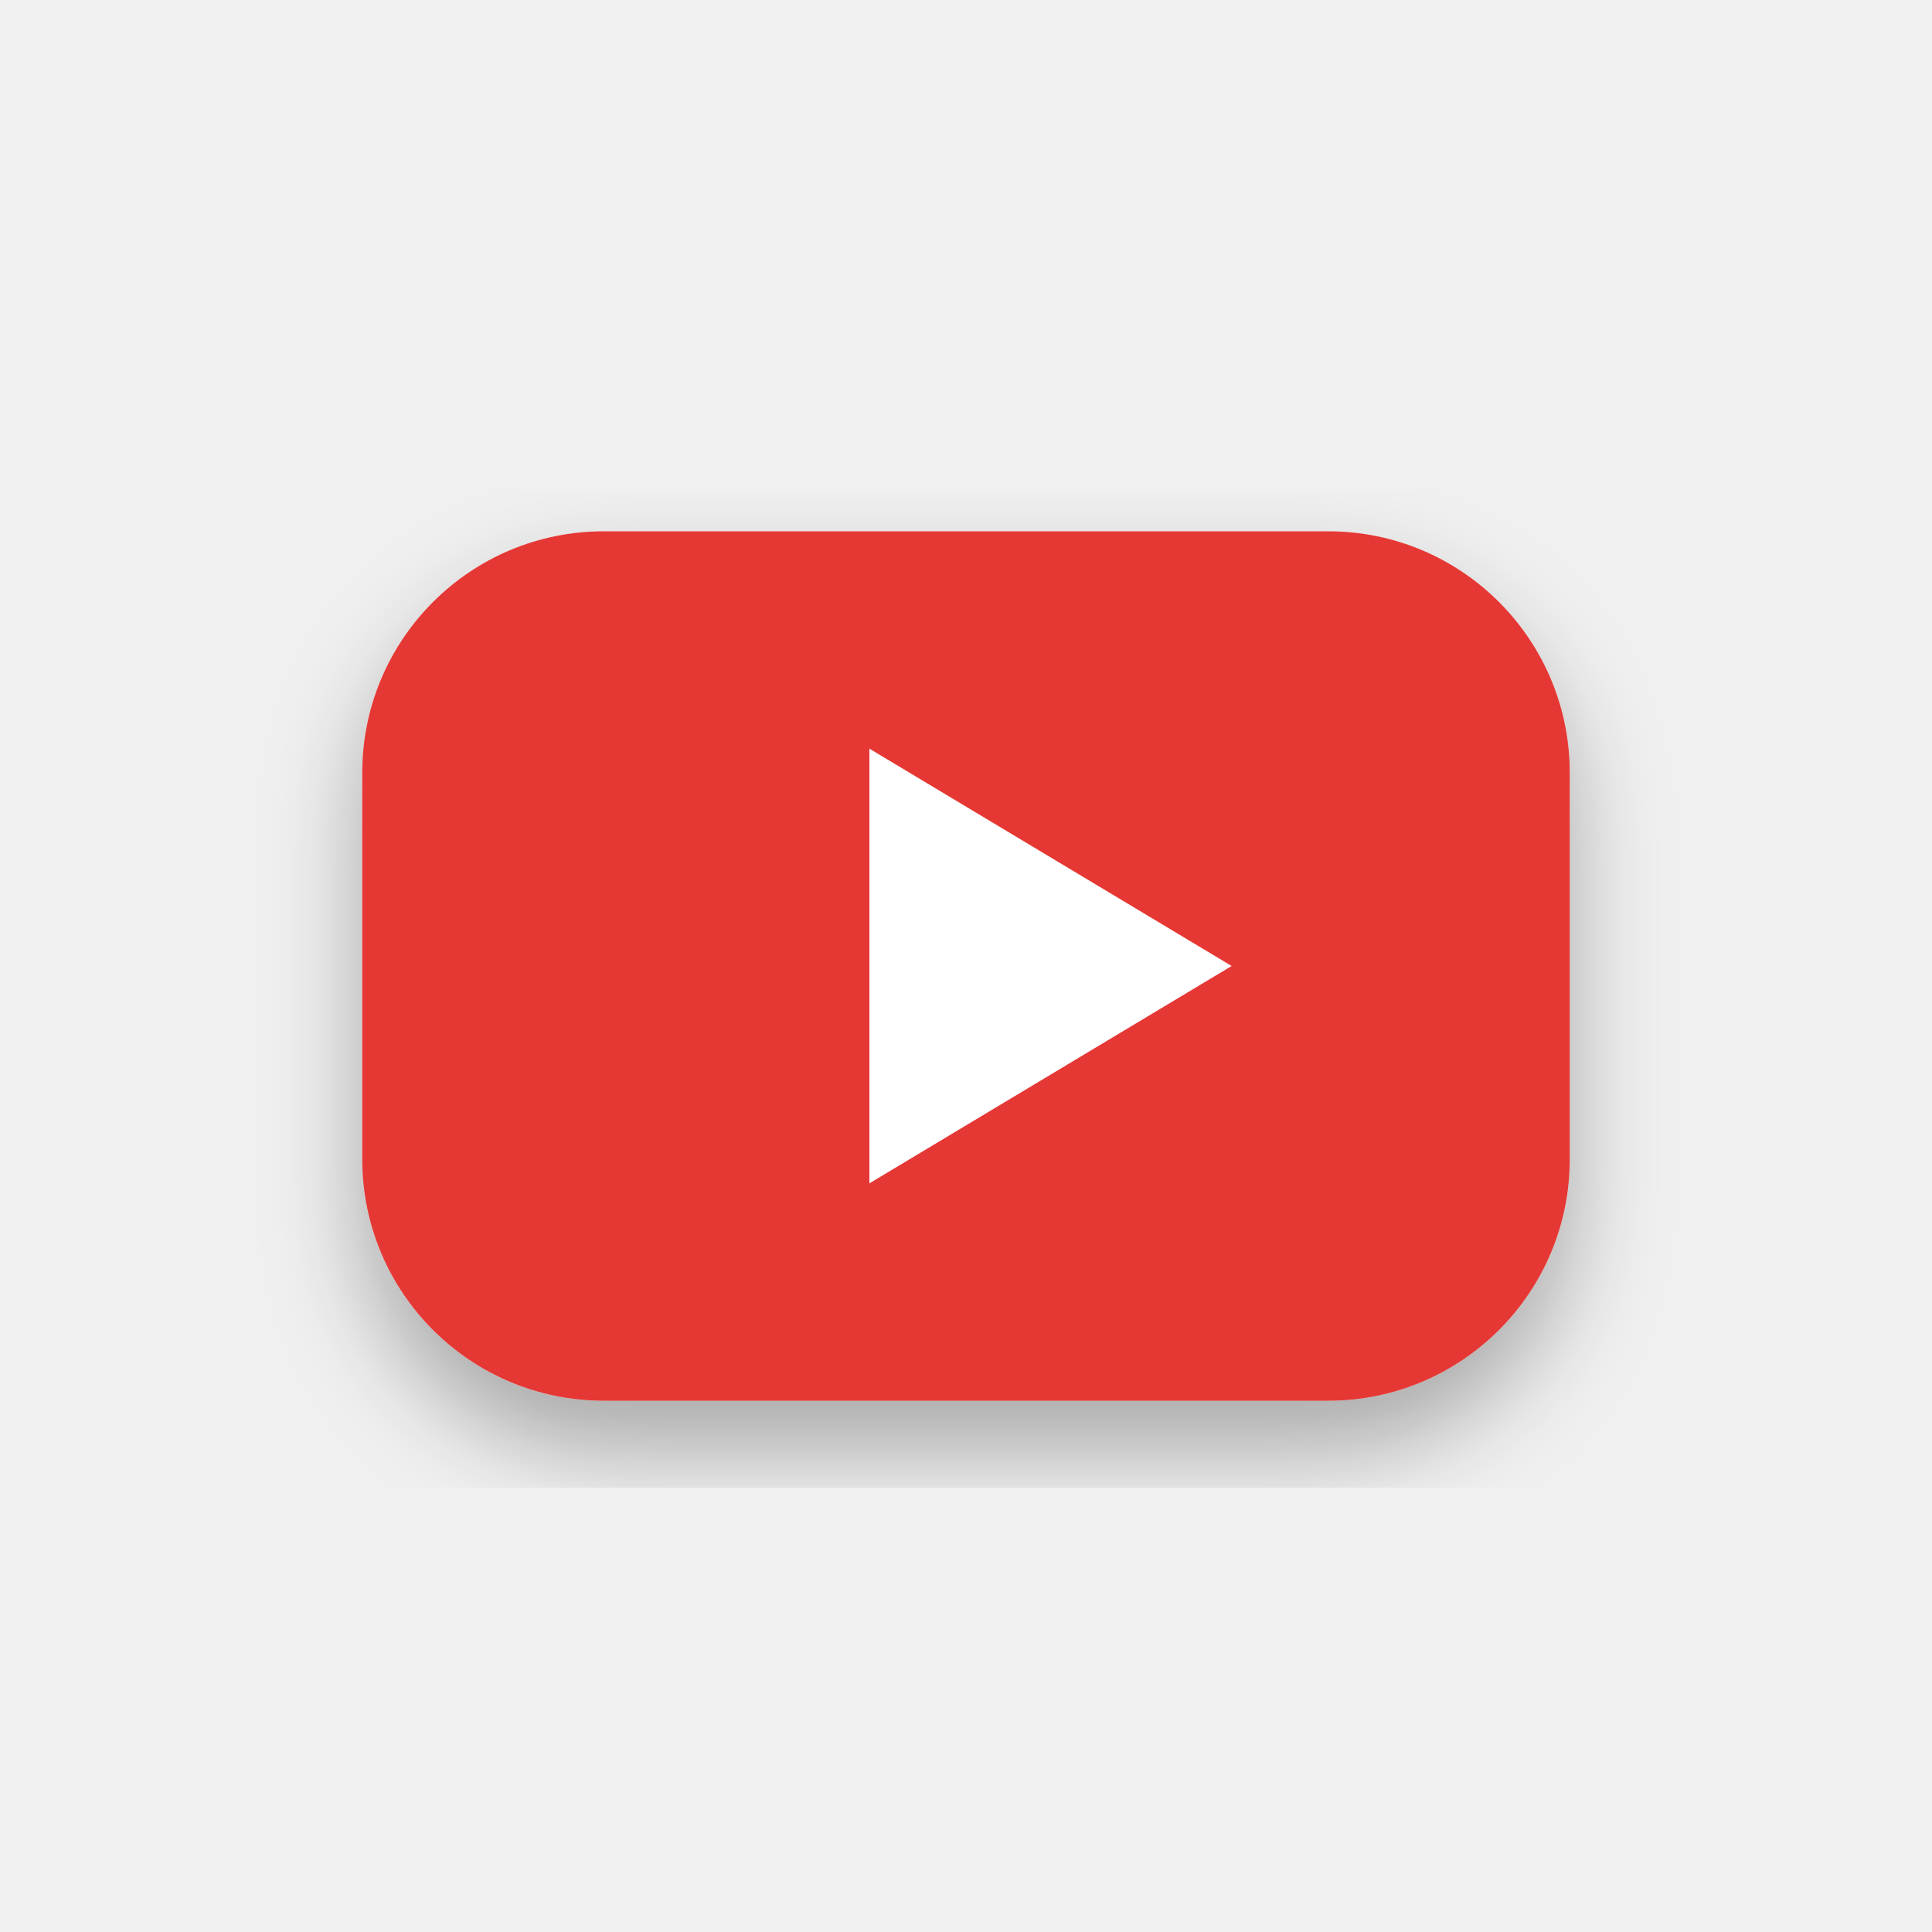
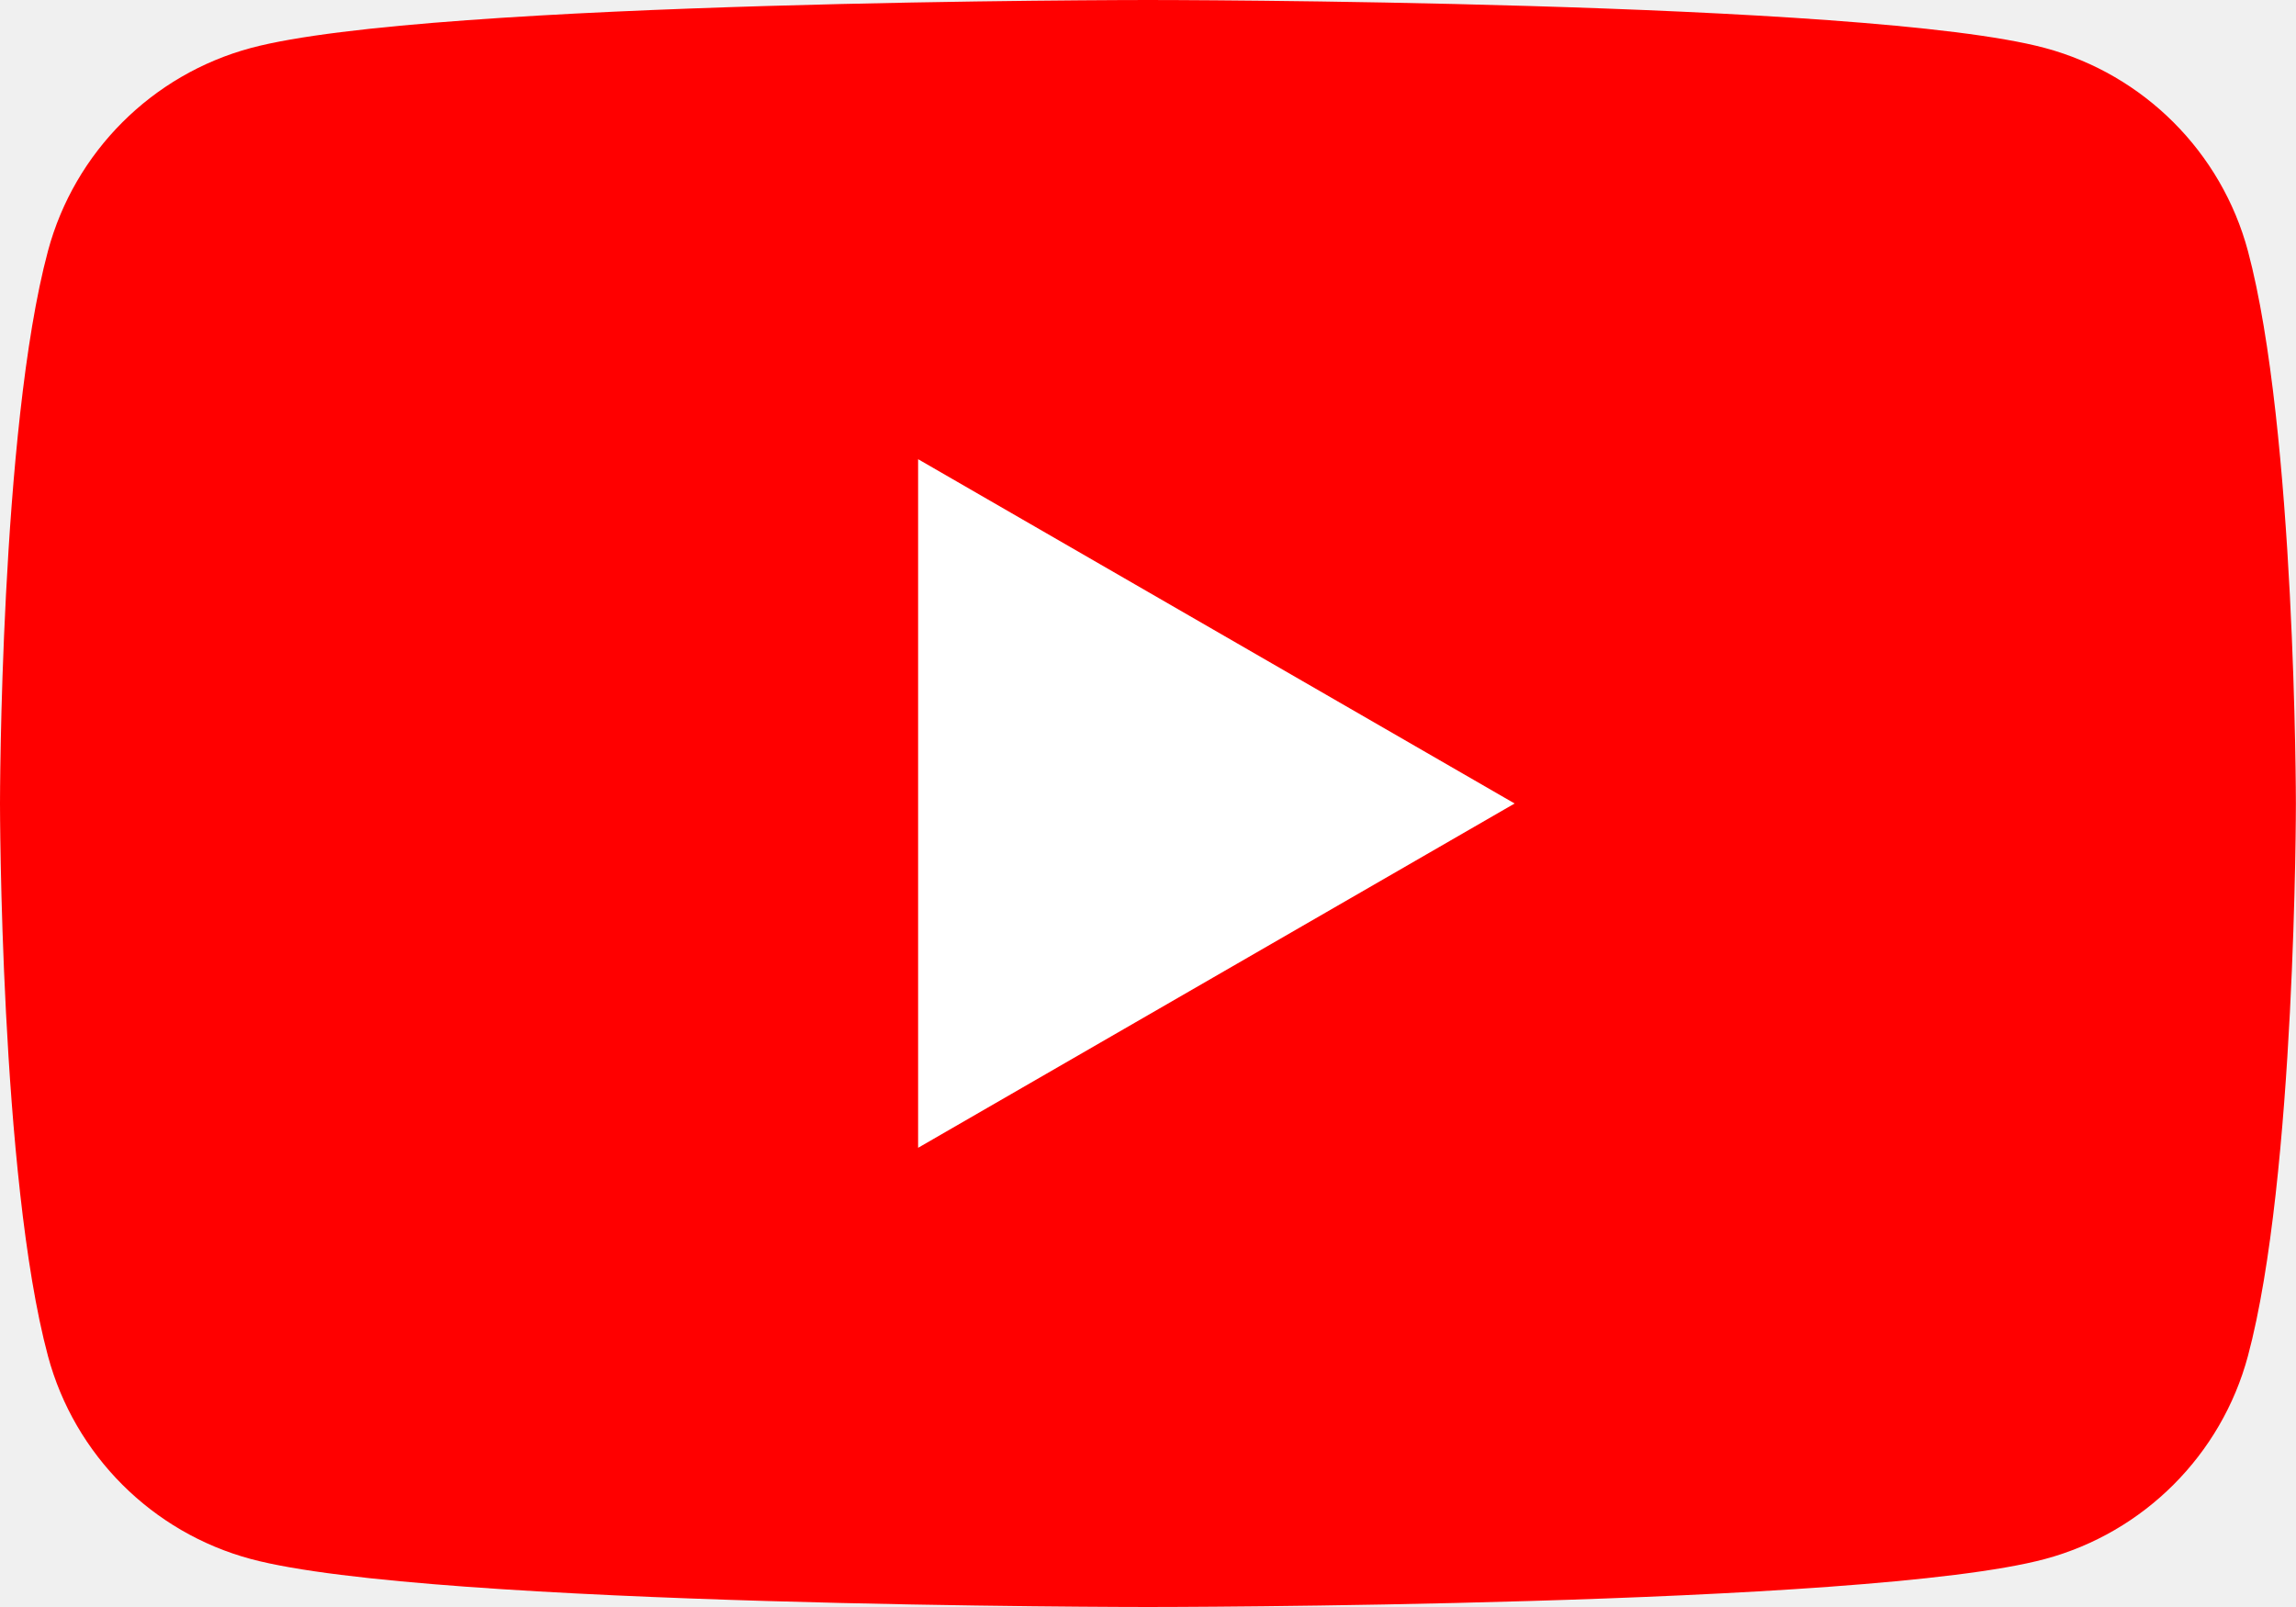
- <svg xmlns="http://www.w3.org/2000/svg" viewBox="0 0 80 80" width="80" height="80">
-   <defs>
-     <filter id="videoShadow" x="-10%" y="-10%" width="120%" height="120%">
-       <feDropShadow dx="0" dy="2" stdDeviation="2" flood-color="#000000" flood-opacity="0.3" />
-     </filter>
-   </defs>
-   <rect x="15" y="22" width="50" height="36" rx="10" fill="#E53935" filter="url(#videoShadow)" />
-   <polygon points="36,31 51,40 36,49" fill="#FFFFFF" />
+ <svg xmlns="http://www.w3.org/2000/svg" viewBox="0 0 800 560" width="800" height="560">
+   <g transform="scale(28)">
+     <path d="M27.973 3.123C27.643 1.893 26.677 0.927 25.447 0.597C23.22 2.24288e-07 14.285 0 14.285 0C14.285 0 5.35 2.24288e-07 3.123 0.597C1.893 0.927 0.927 1.893 0.597 3.123C2.24288e-07 5.35 0 10 0 10C0 10 2.24288e-07 14.65 0.597 16.877C0.927 18.107 1.893 19.073 3.123 19.403C5.35 20 14.285 20 14.285 20C14.285 20 23.22 20 25.447 19.403C26.677 19.073 27.643 18.107 27.973 16.877C28.57 14.65 28.57 10 28.57 10C28.57 10 28.568 5.35 27.973 3.123Z" fill="#FF0000" />
+     <path d="M11.425 14.285L18.848 10L11.425 5.715V14.285Z" fill="#FFFFFF" />
+   </g>
</svg>
